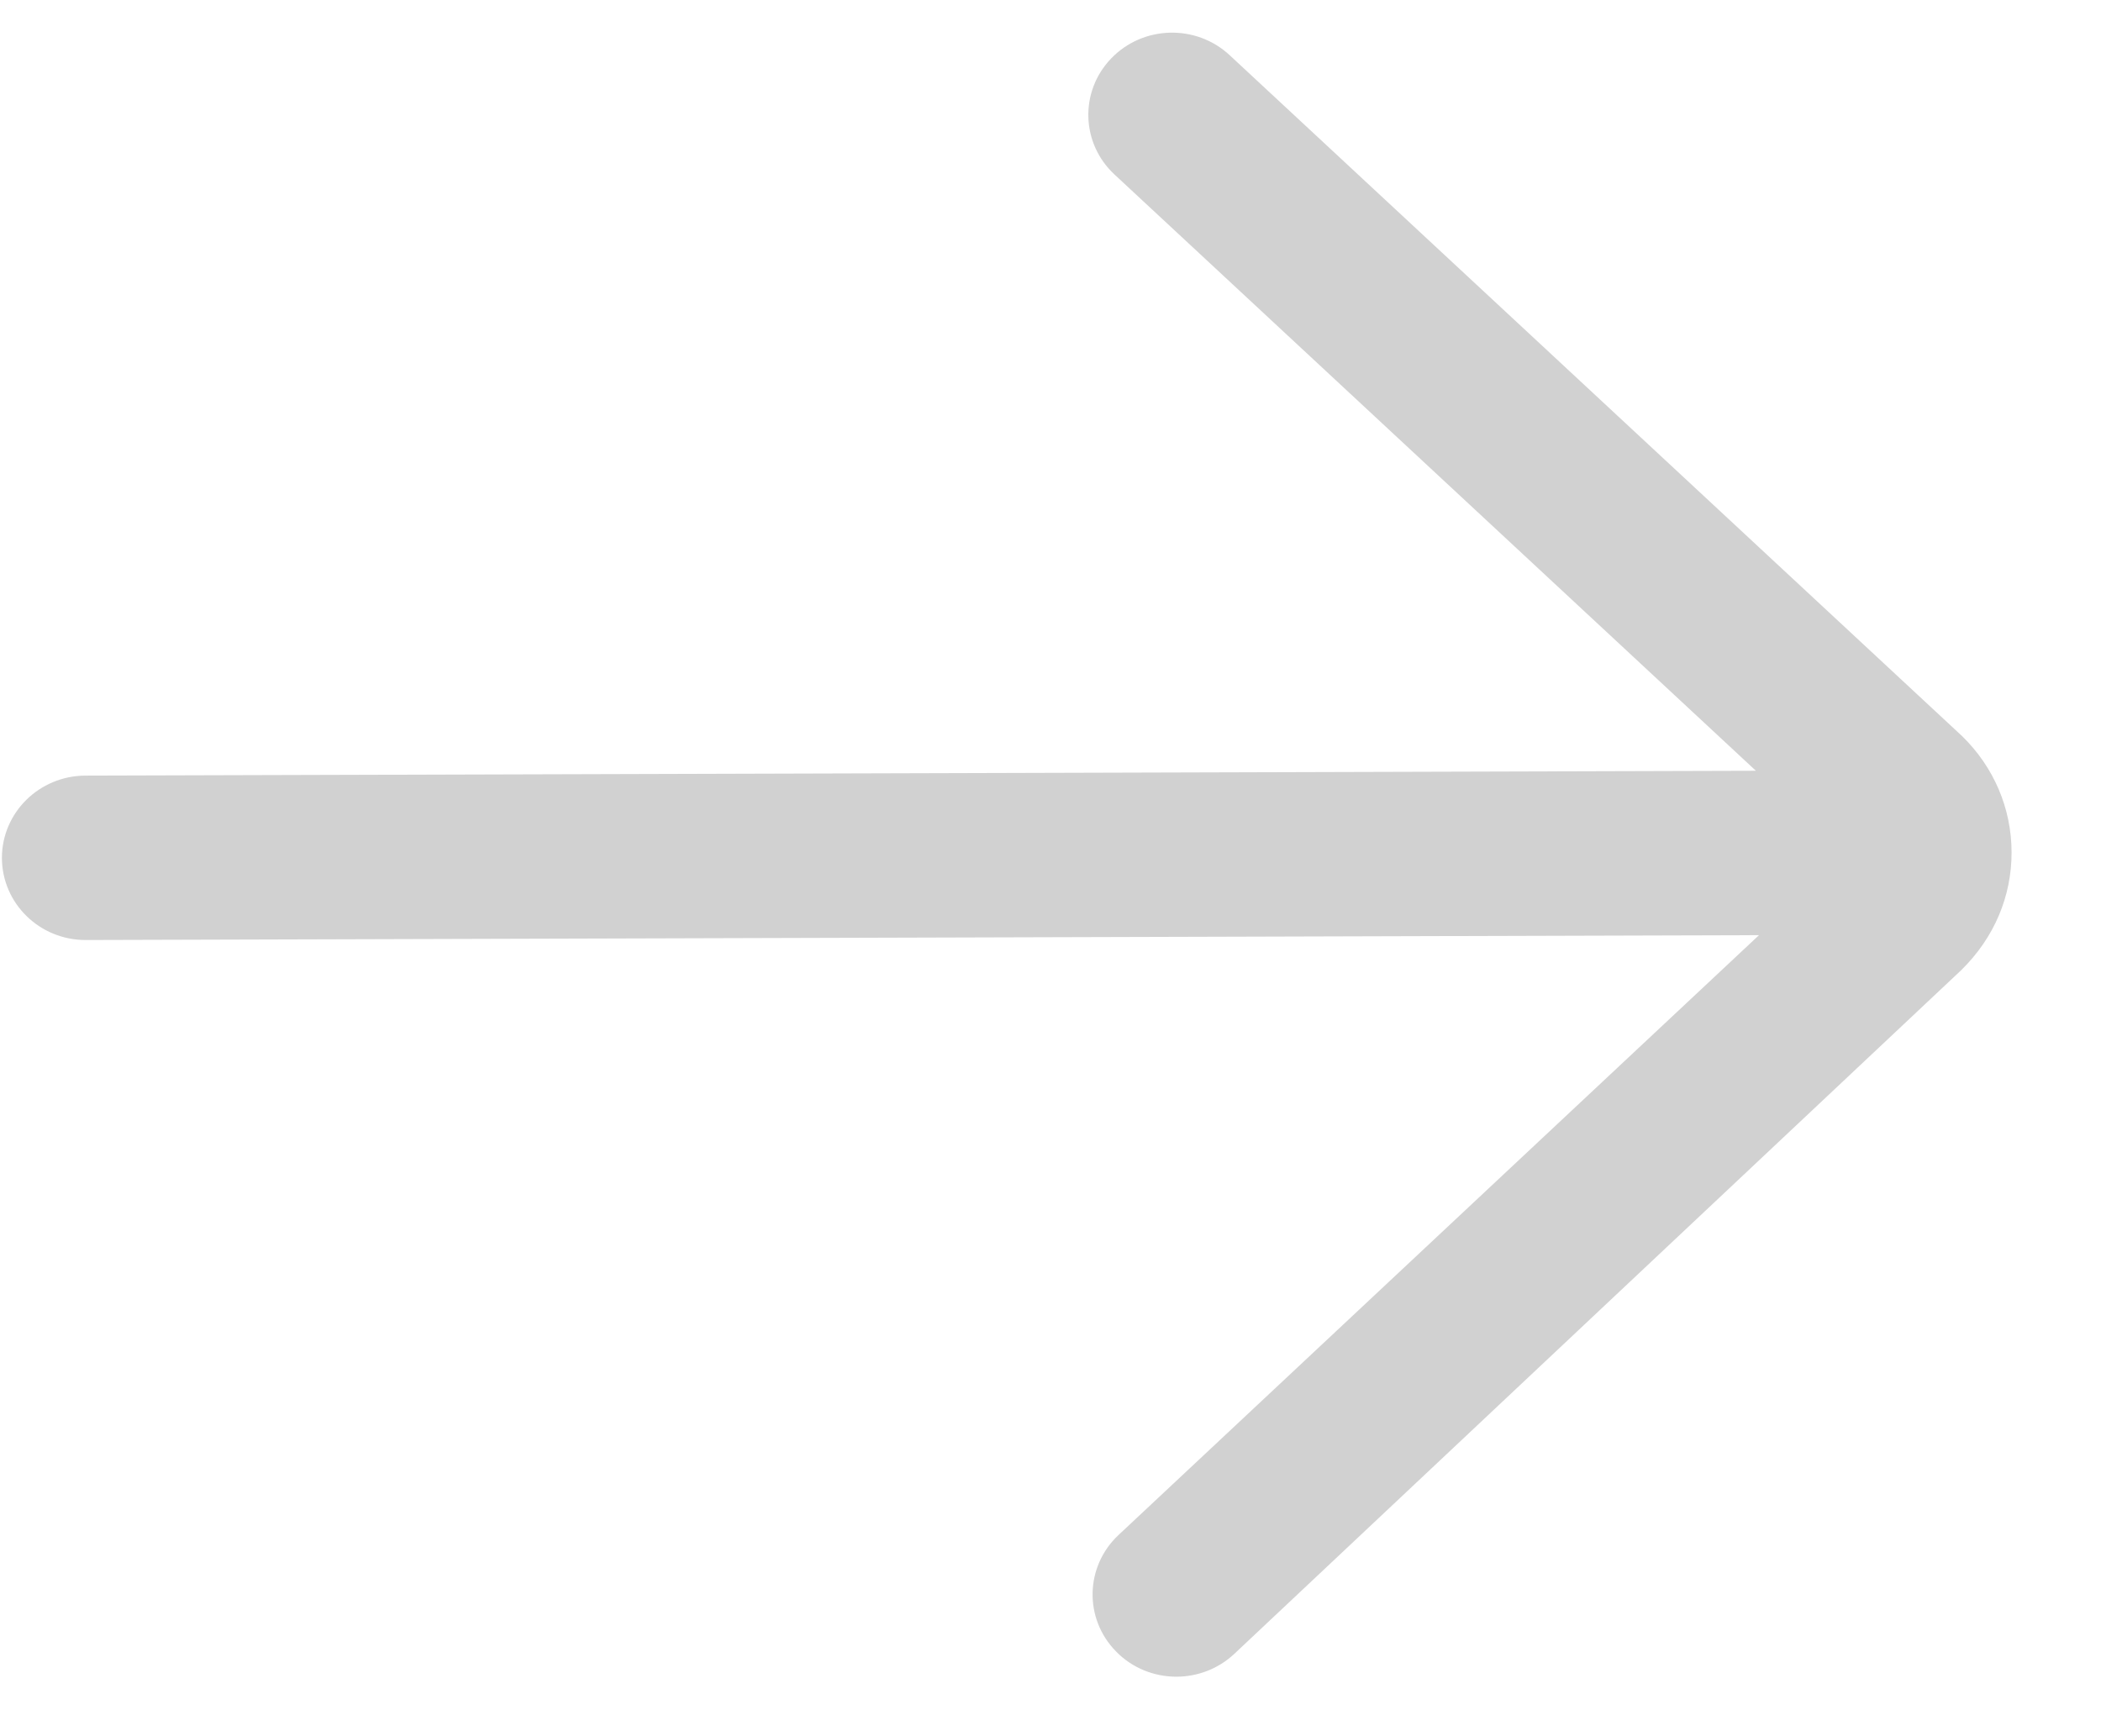
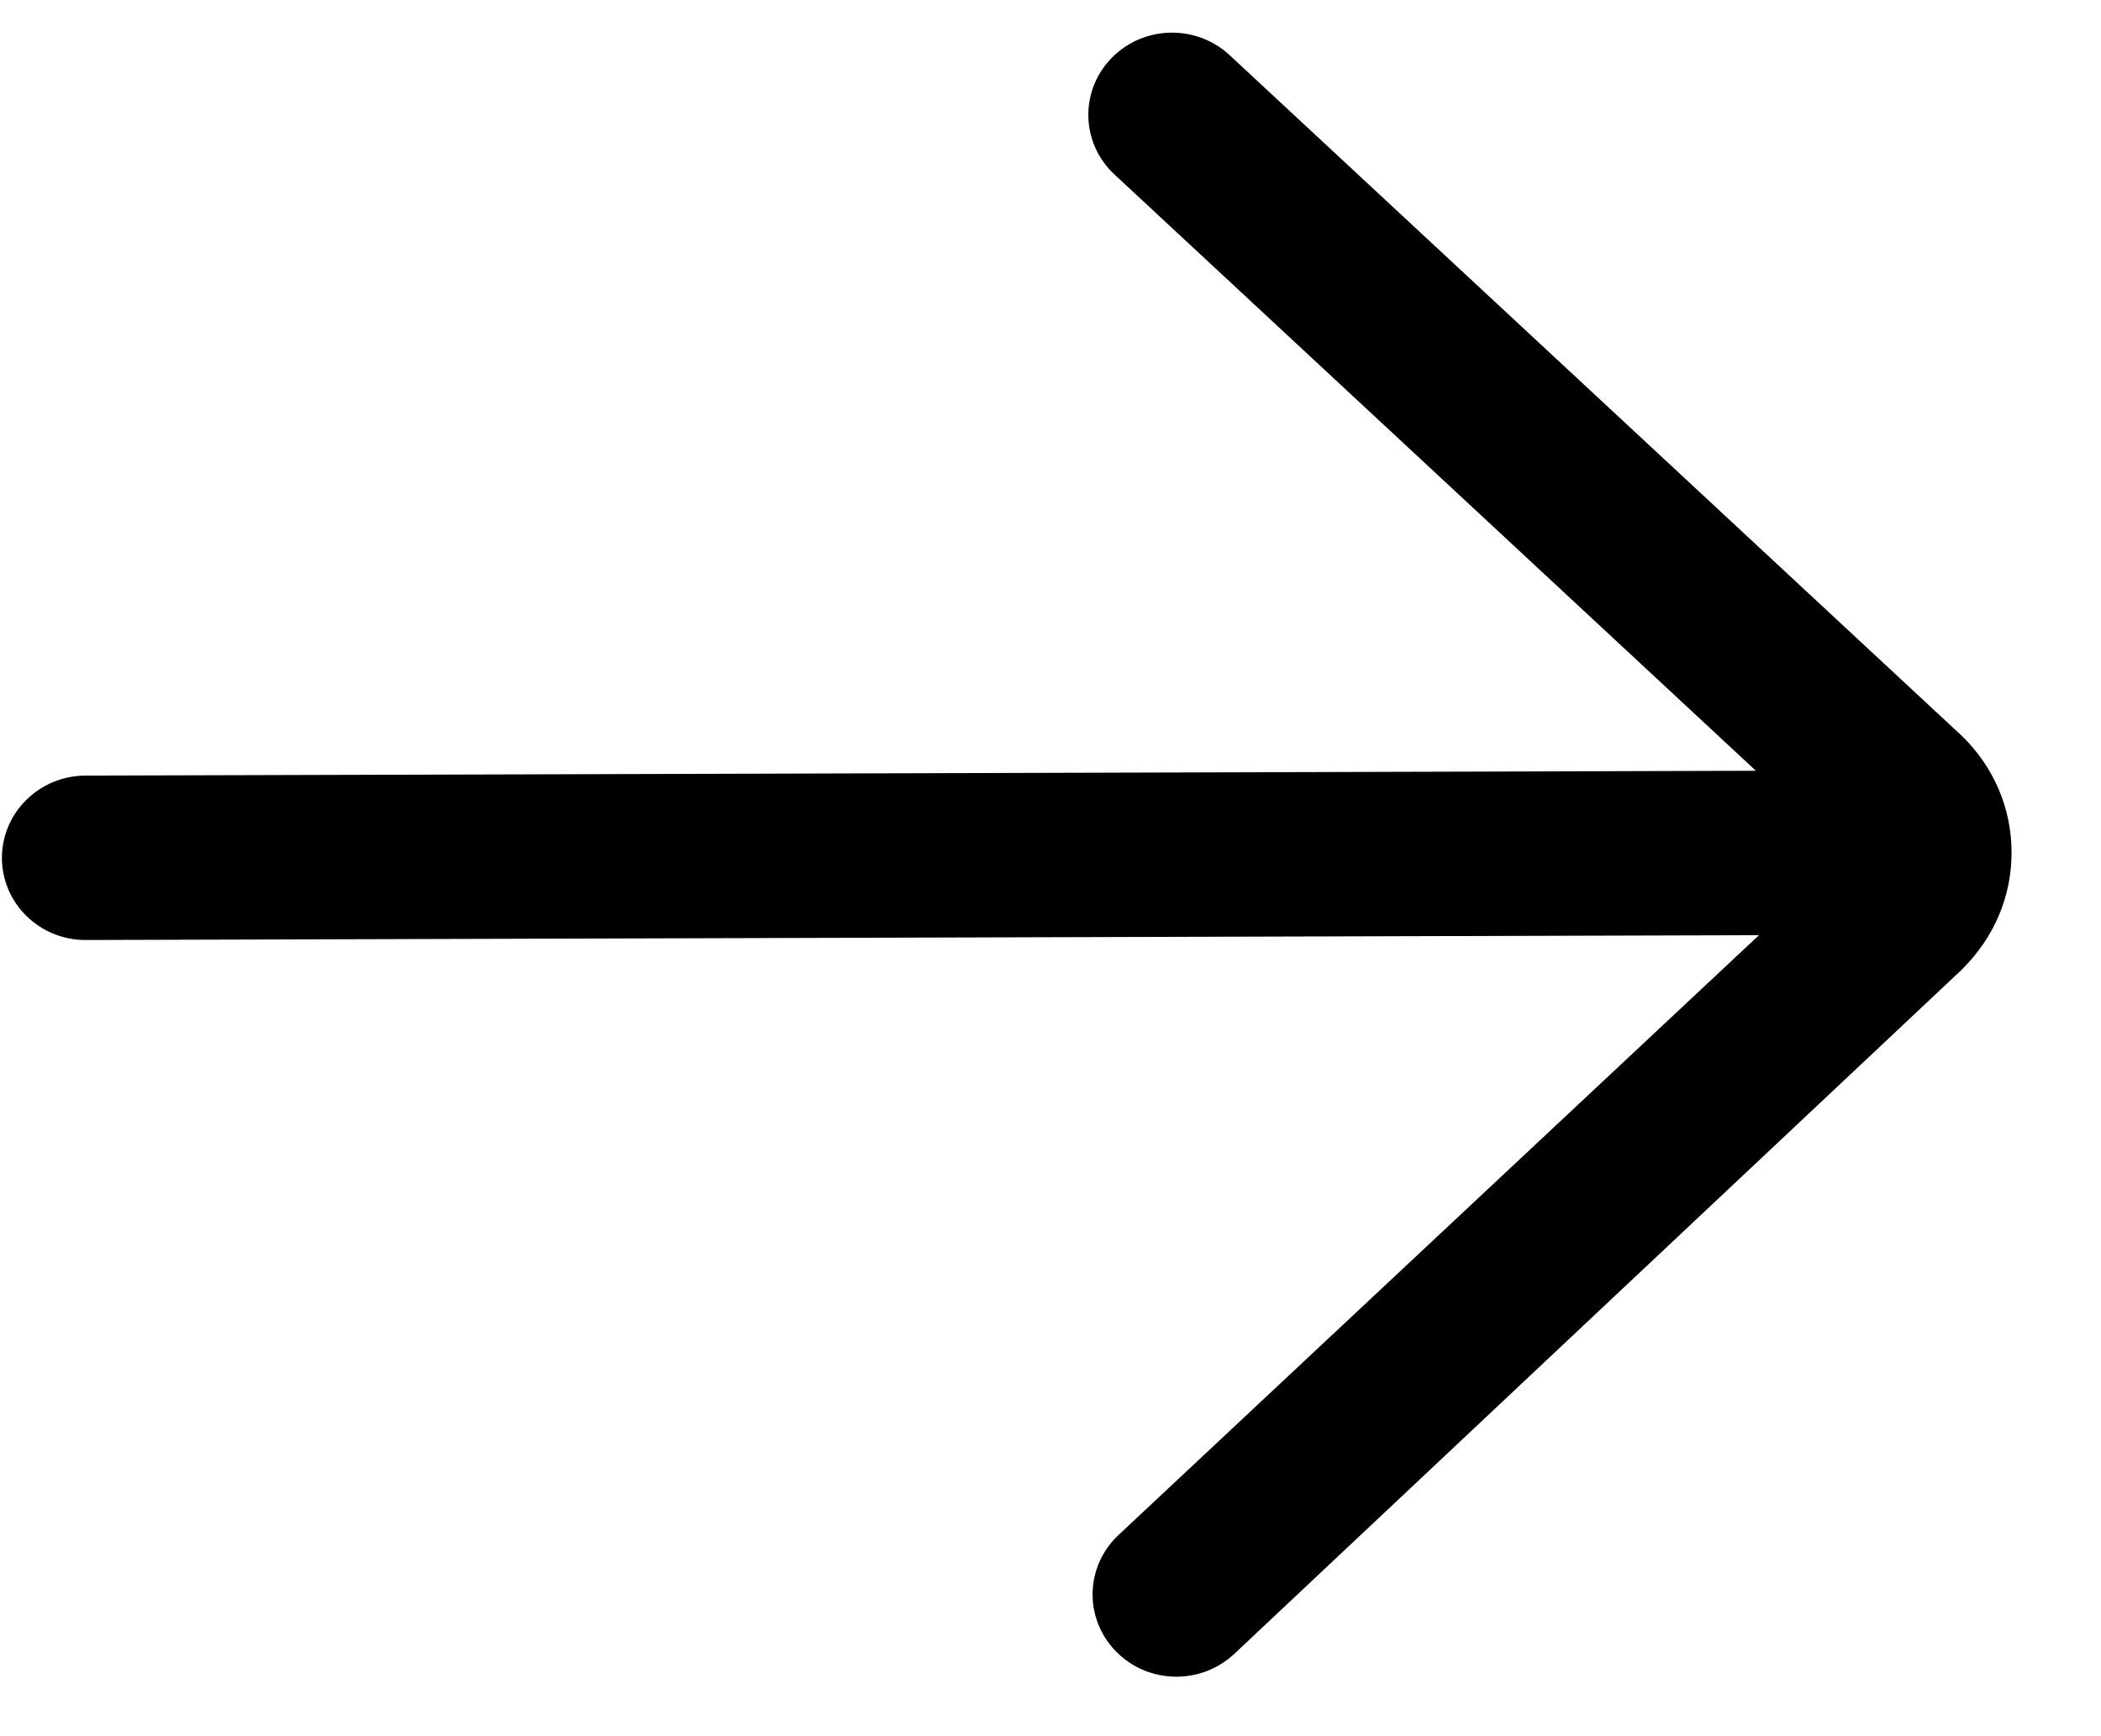
- <svg xmlns="http://www.w3.org/2000/svg" width="23" height="19" viewBox="0 0 23 19" fill="none">
-   <path d="M0.935 8.492L19.222 8.439L12.201 1.911C11.833 1.57 11.817 1 12.165 0.639C12.513 0.278 13.093 0.262 13.461 0.604L21.48 8.06C21.827 8.399 22.02 8.85 22.021 9.331C22.022 9.812 21.833 10.265 21.471 10.621L13.512 18.108C13.335 18.274 13.108 18.357 12.88 18.358C12.638 18.358 12.396 18.266 12.216 18.08C11.865 17.721 11.878 17.152 12.243 16.808L19.256 10.239L0.94 10.292C0.434 10.294 0.023 9.892 0.021 9.395C0.02 8.898 0.429 8.494 0.935 8.492Z" fill="#D1D1D1" />
+ <svg xmlns="http://www.w3.org/2000/svg" width="23" height="19" viewBox="0 0 23 19">
+   <path fill-rule="evenodd" clip-rule="evenodd" d="M0.935 8.492L19.222 8.439L12.201 1.911C11.833 1.57 11.817 1 12.165 0.639C12.513 0.278 13.093 0.262 13.461 0.604L21.48 8.06C21.827 8.399 22.02 8.85 22.021 9.331C22.022 9.812 21.833 10.265 21.471 10.621L13.512 18.108C13.335 18.274 13.108 18.357 12.88 18.358C12.638 18.358 12.396 18.266 12.216 18.08C11.865 17.721 11.878 17.152 12.243 16.808L19.256 10.239L0.94 10.292C0.434 10.294 0.023 9.892 0.021 9.395C0.02 8.898 0.429 8.494 0.935 8.492Z" />
</svg>
